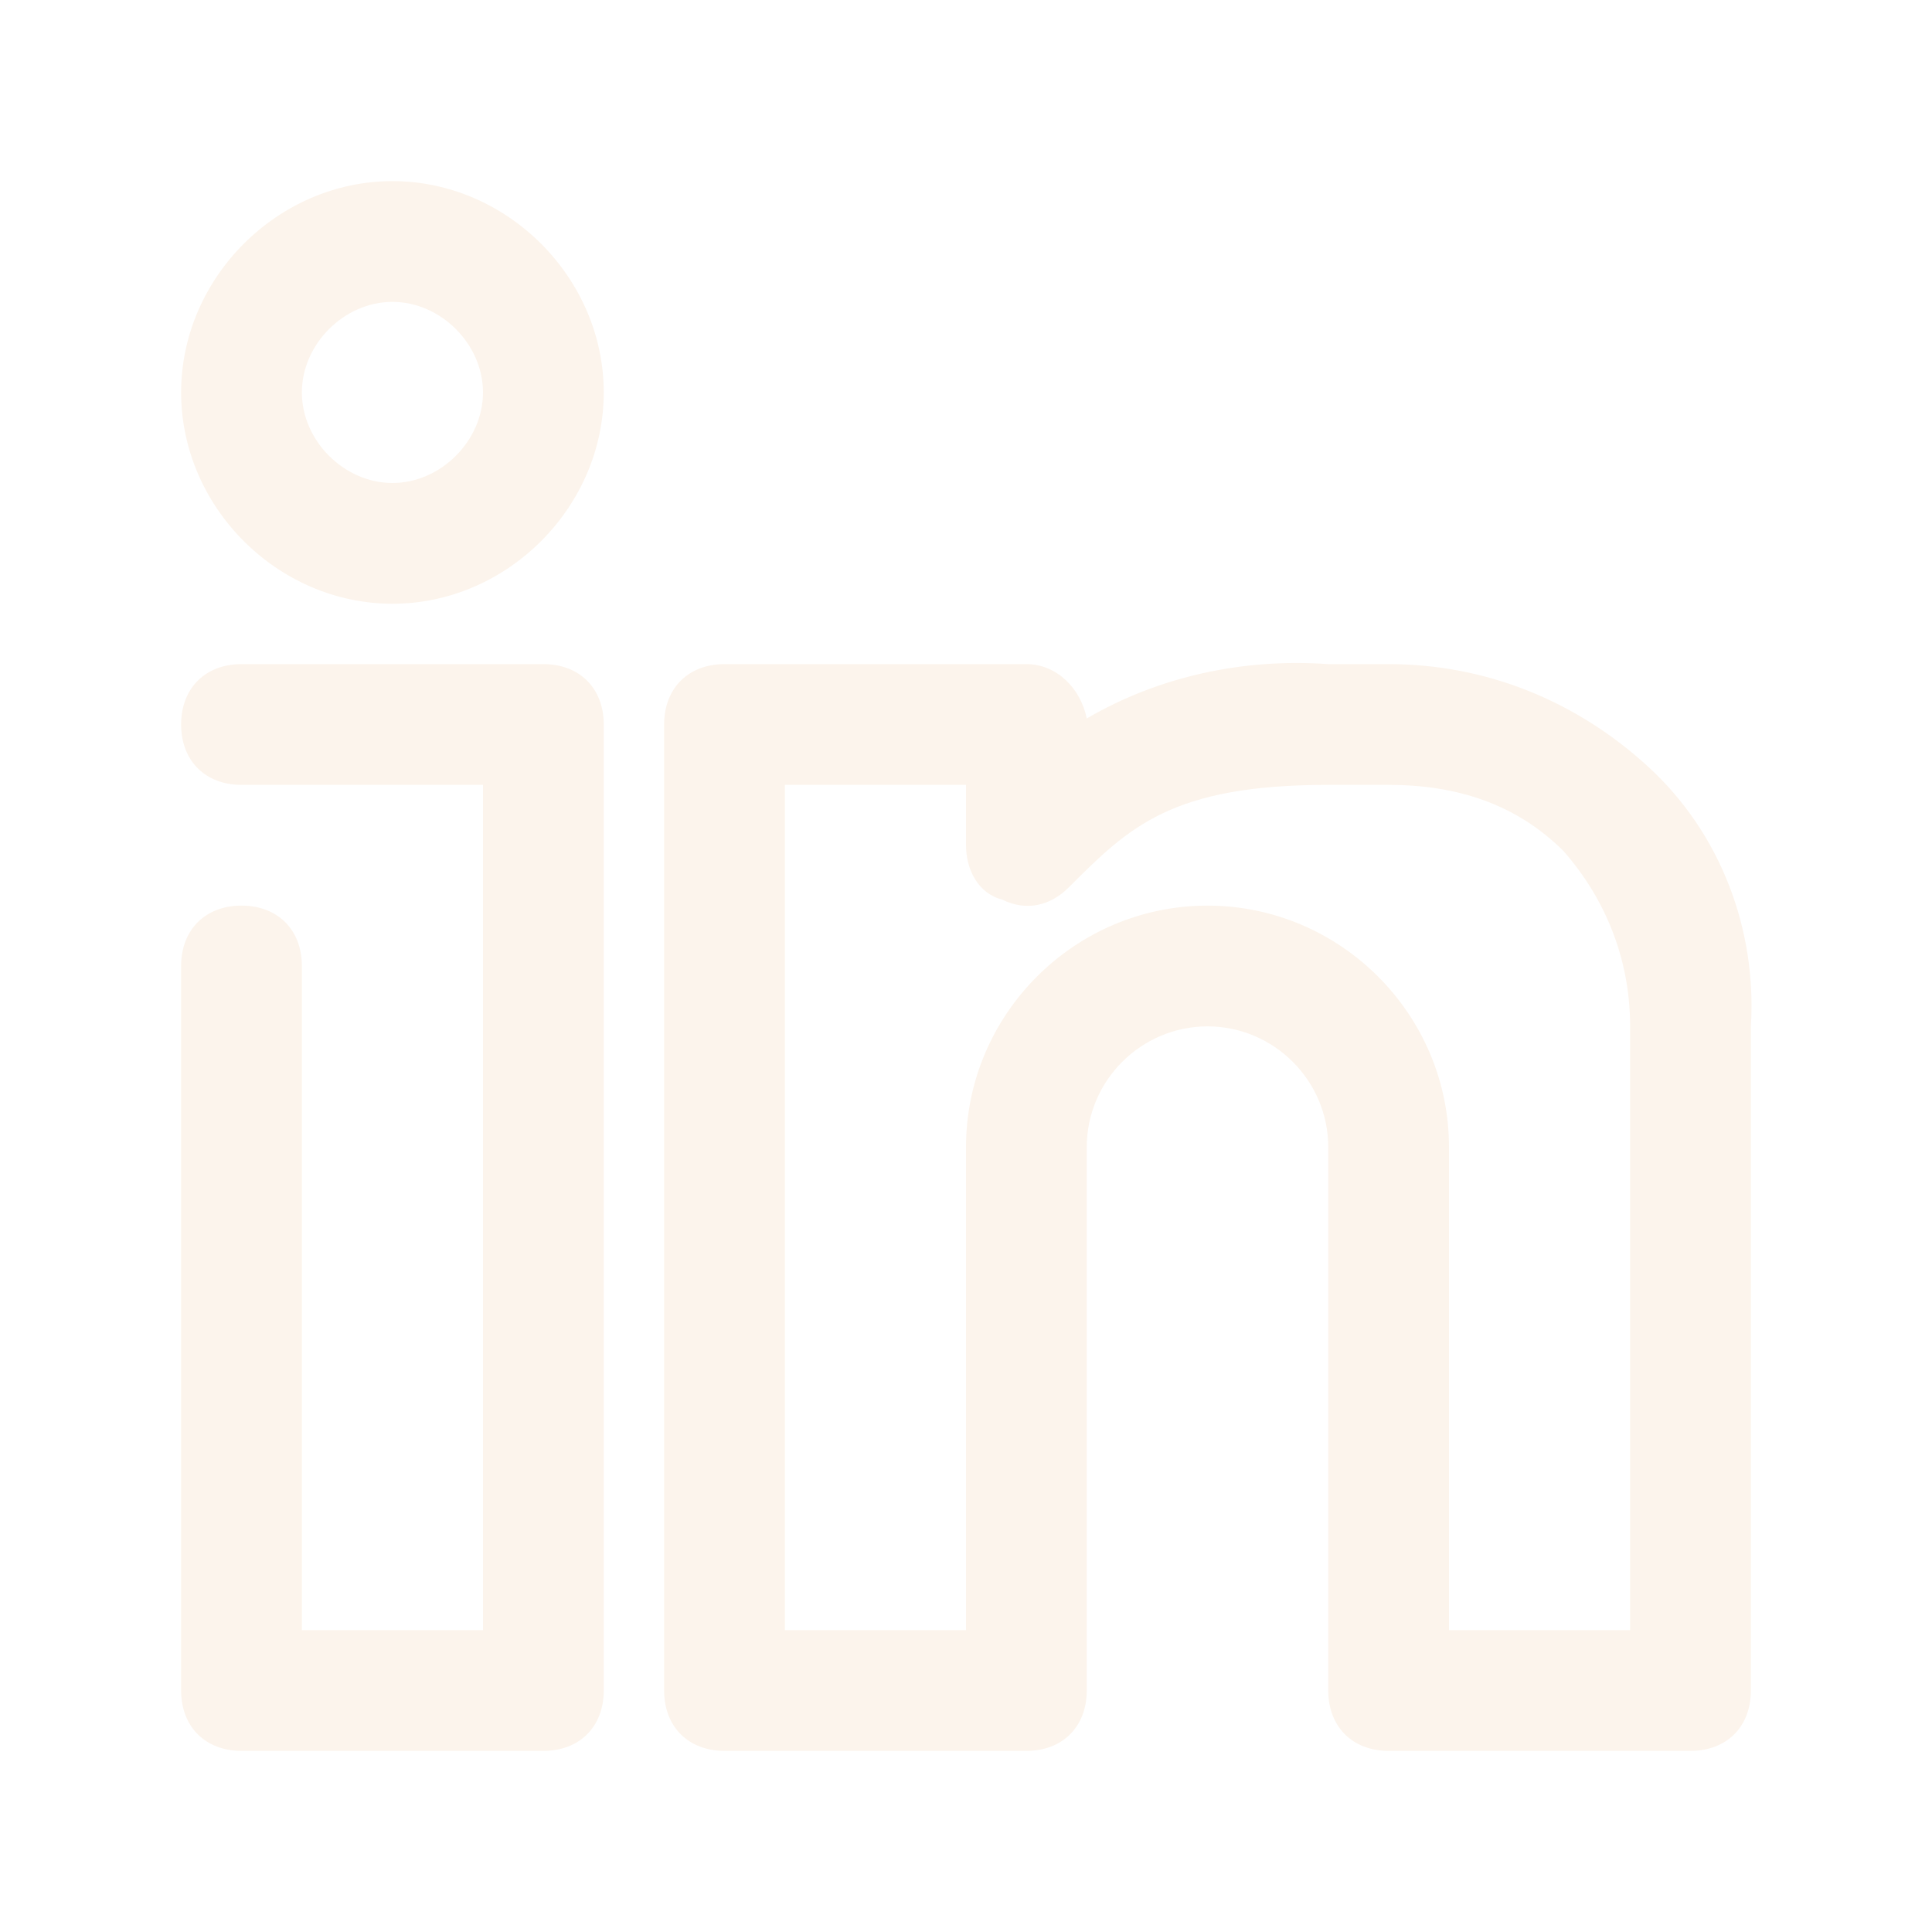
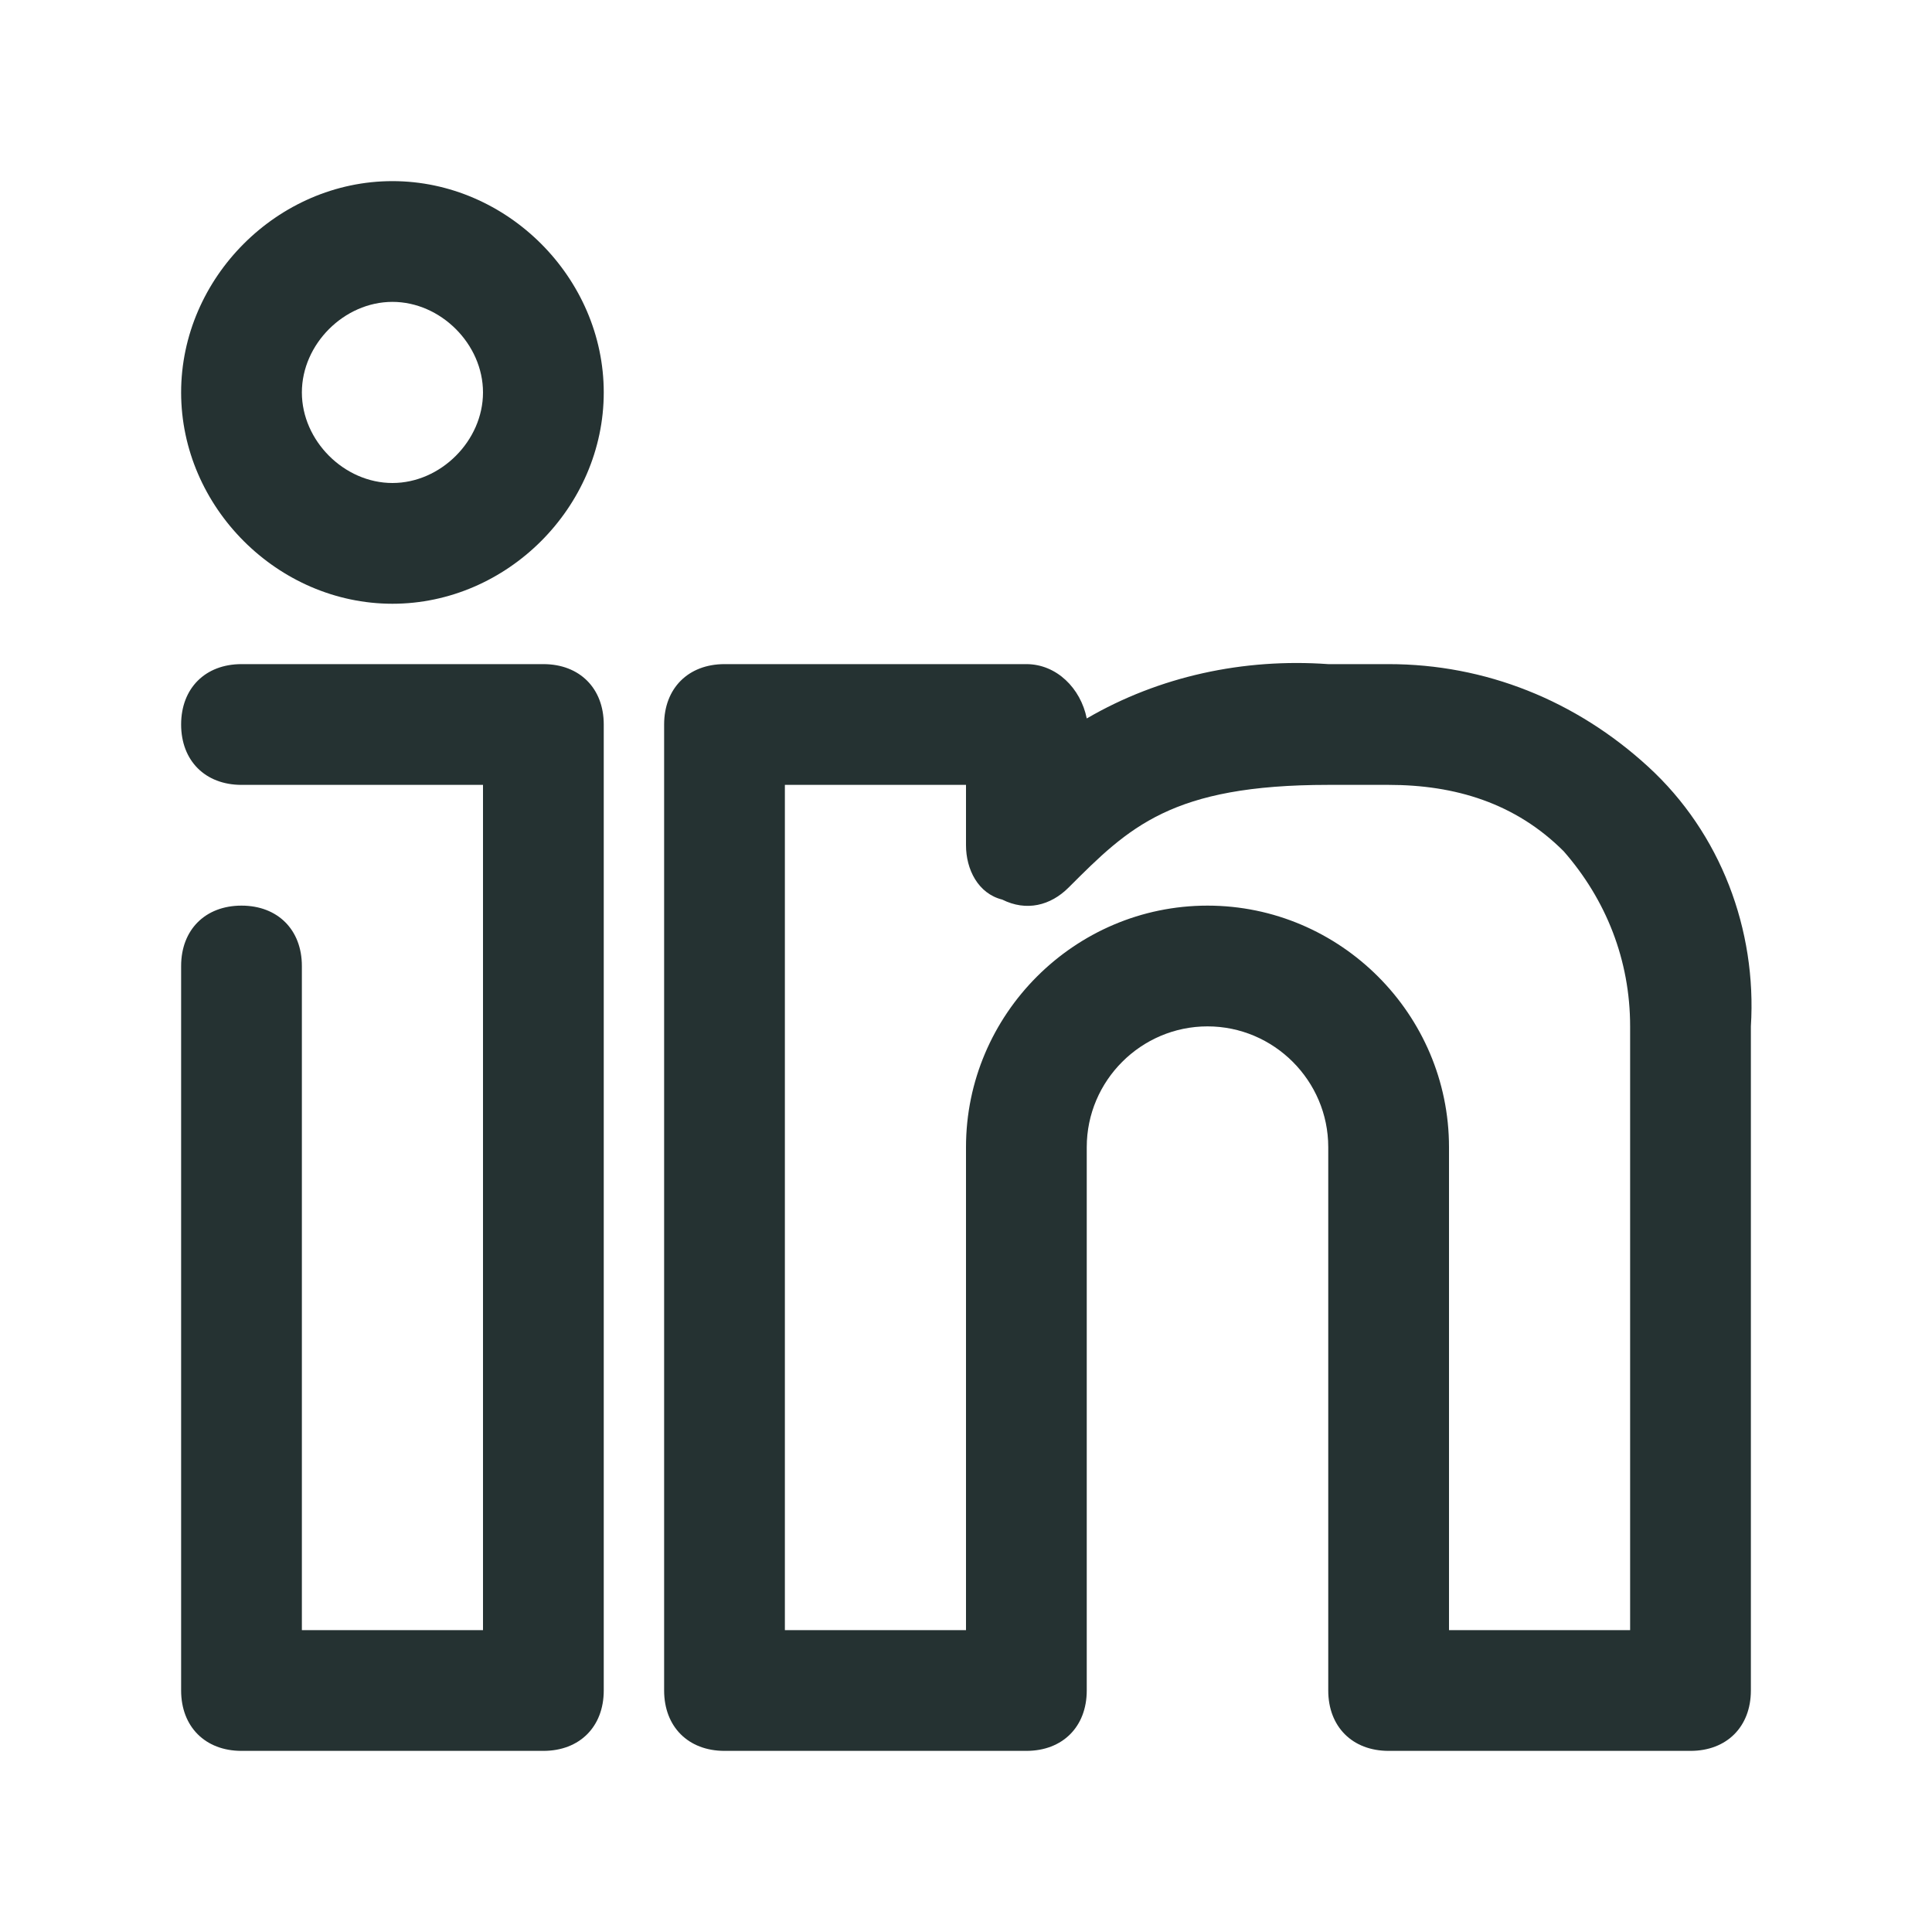
<svg xmlns="http://www.w3.org/2000/svg" version="1.1" id="Layer_1" x="0px" y="0px" viewBox="0 0 32 32" style="enable-background:new 0 0 32 32;" xml:space="preserve">
  <style type="text/css">
- 	.st0{fill:#FCF4EC;}
+ 	.st0{fill:#253232;}
</style>
-   <path class="st0" d="M6.5,3C4.6,3,3,4.6,3,6.5S4.6,10,6.5,10S10,8.4,10,6.5S8.4,3,6.5,3z M6.5,8C5.7,8,5,7.3,5,6.5S5.7,5,6.5,5  S8,5.7,8,6.5S7.3,8,6.5,8z M9,11H4c-0.6,0-1,0.4-1,1s0.4,1,1,1h4v14H5V16c0-0.6-0.4-1-1-1s-1,0.4-1,1v12c0,0.6,0.4,1,1,1h5  c0.6,0,1-0.4,1-1V12C10,11.4,9.6,11,9,11z M27.3,12.7c-1.2-1.1-2.7-1.7-4.3-1.7h-1c-1.4-0.1-2.8,0.2-4,0.9c-0.1-0.5-0.5-0.9-1-0.9  h-5c-0.6,0-1,0.4-1,1v16c0,0.6,0.4,1,1,1h5c0.6,0,1-0.4,1-1v-9c0-1.1,0.9-2,2-2s2,0.9,2,2v9c0,0.6,0.4,1,1,1h5c0.6,0,1-0.4,1-1V17  C29.1,15.4,28.5,13.8,27.3,12.7z M27,27h-3v-8c0-2.2-1.8-4-4-4s-4,1.8-4,4v8h-3V13h3v1c0,0.4,0.2,0.8,0.6,0.9  c0.4,0.2,0.8,0.1,1.1-0.2c1-1,1.7-1.7,4.3-1.7h1c1.1,0,2.1,0.3,2.9,1.1c0.7,0.8,1.1,1.8,1.1,2.9V27z" />
+   <path class="st0" d="M6.5,3C4.6,3,3,4.6,3,6.5S4.6,10,6.5,10S10,8.4,10,6.5S8.4,3,6.5,3z M6.5,8C5.7,8,5,7.3,5,6.5S5.7,5,6.5,5  S8,5.7,8,6.5S7.3,8,6.5,8z M9,11H4c-0.6,0-1,0.4-1,1s0.4,1,1,1h4v14H5V16c0-0.6-0.4-1-1-1s-1,0.4-1,1v12c0,0.6,0.4,1,1,1h5  c0.6,0,1-0.4,1-1V12C10,11.4,9.6,11,9,11z M27.3,12.7C26.1,11.6,24.6,11,23,11h-1c-1.4-0.1-2.8,0.2-4,0.9c-0.1-0.5-0.5-0.9-1-0.9h-5  c-0.6,0-1,0.4-1,1v16c0,0.6,0.4,1,1,1h5c0.6,0,1-0.4,1-1v-9c0-1.1,0.9-2,2-2s2,0.9,2,2v9c0,0.6,0.4,1,1,1h5c0.6,0,1-0.4,1-1V17  C29.1,15.4,28.5,13.8,27.3,12.7z M27,27h-3v-8c0-2.2-1.8-4-4-4s-4,1.8-4,4v8h-3V13h3v1c0,0.4,0.2,0.8,0.6,0.9  c0.4,0.2,0.8,0.1,1.1-0.2c1-1,1.7-1.7,4.3-1.7h1c1.1,0,2.1,0.3,2.9,1.1c0.7,0.8,1.1,1.8,1.1,2.9V27z" />
</svg>
